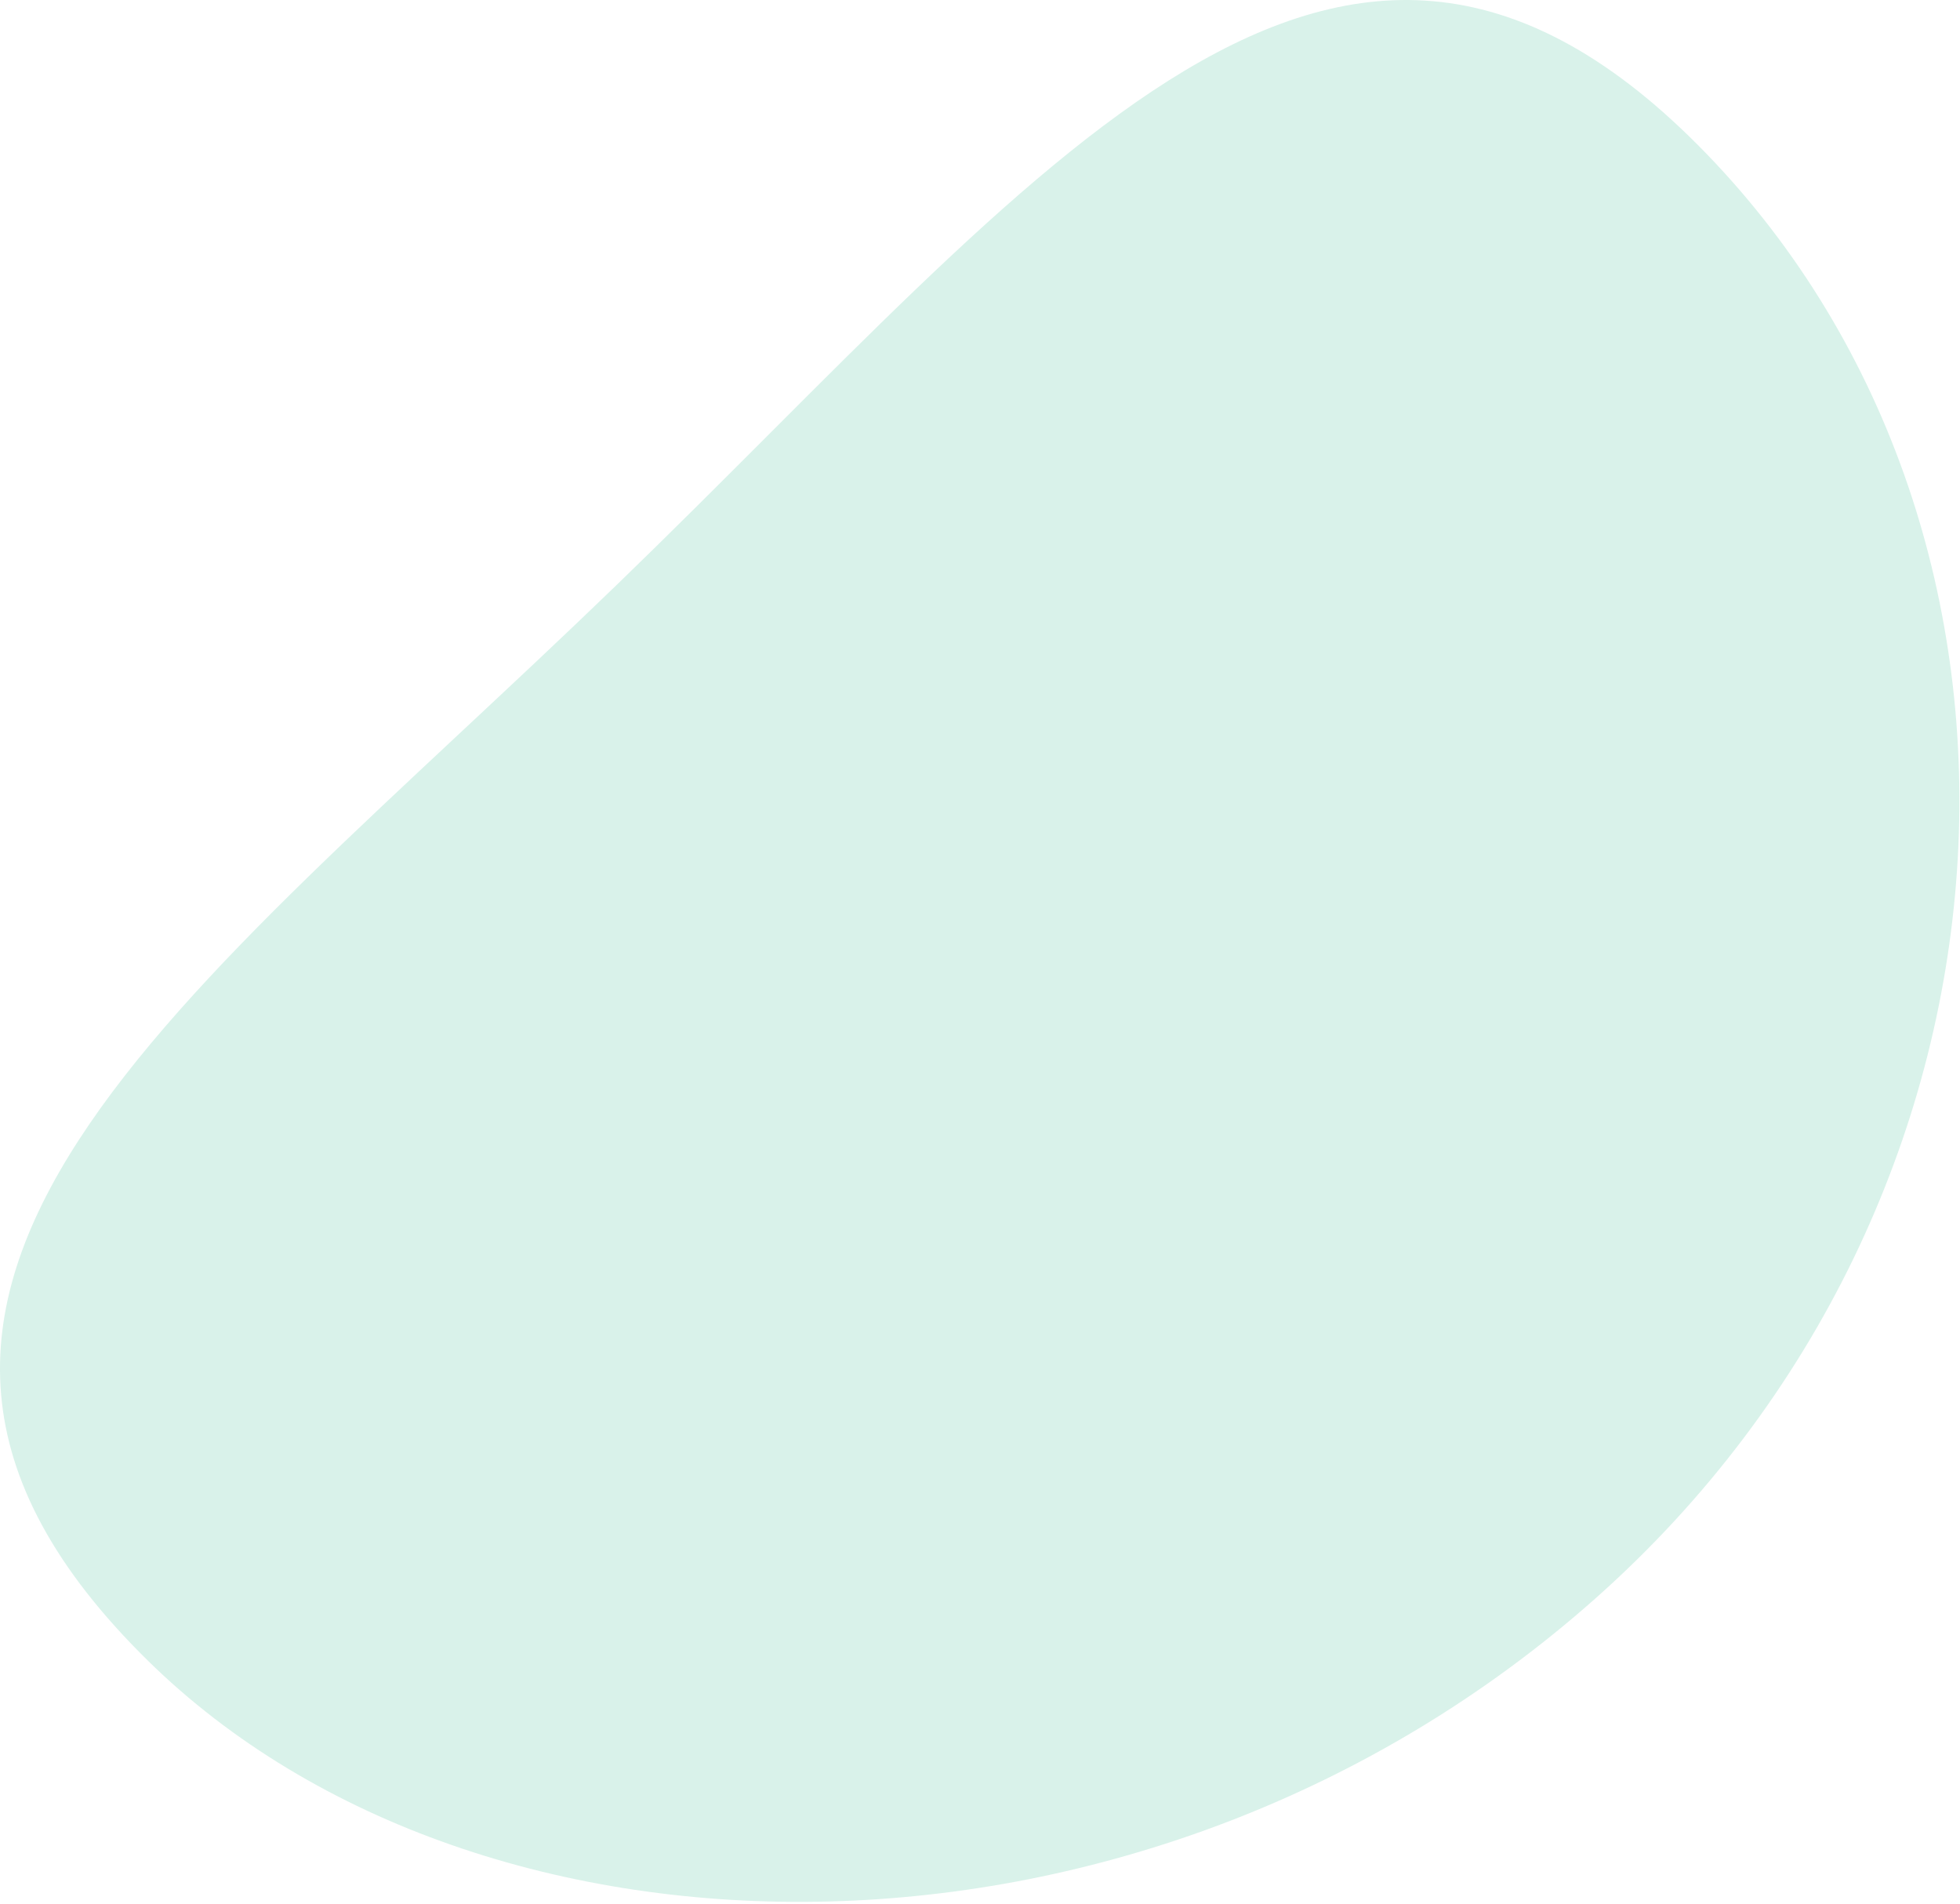
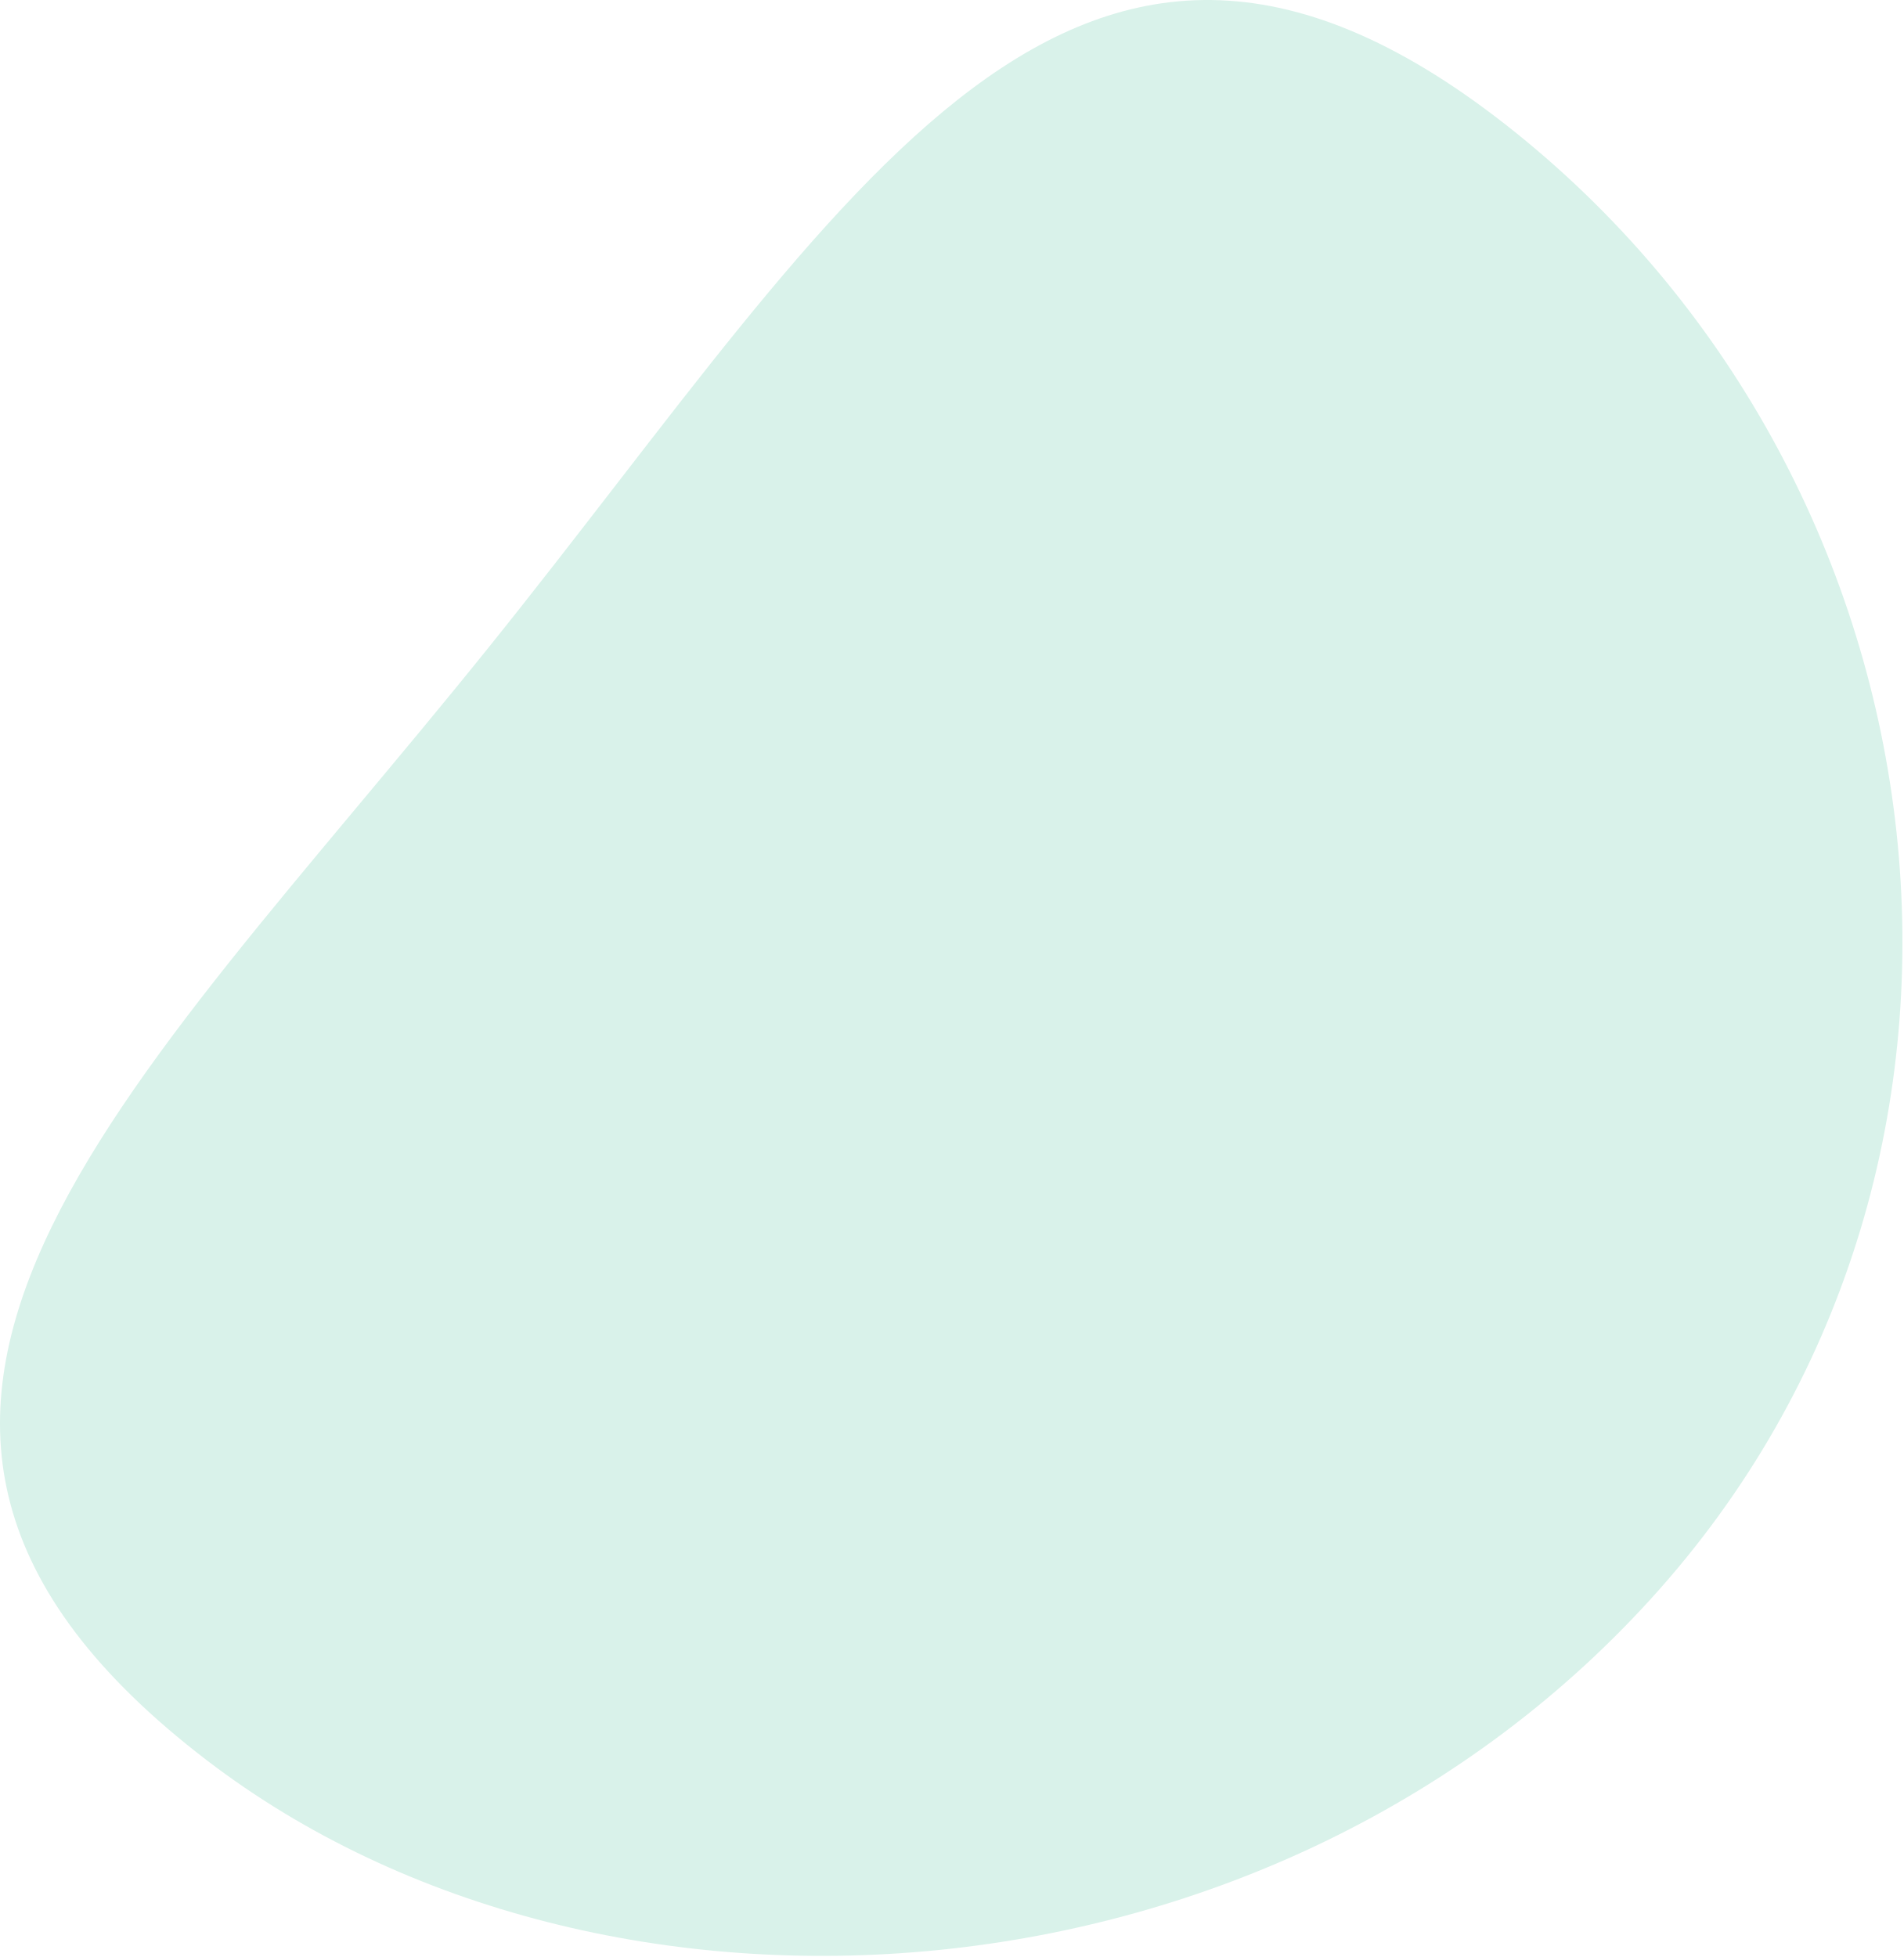
- <svg xmlns="http://www.w3.org/2000/svg" width="100%" height="100%" viewBox="0 0 1371 1331" version="1.1" xml:space="preserve" style="fill-rule:evenodd;clip-rule:evenodd;stroke-linejoin:round;stroke-miterlimit:2;">
-   <path d="M1115.9,1117.9c-313.276,277.987 -779.088,272.44 -1012.25,43.638c-264.79,-259.839 26.523,-461.339 327.367,-752.15c300.844,-290.811 504.985,-568.402 762.817,-301.676c257.831,266.727 235.006,732.499 -77.934,1010.19Z" style="fill:#d9f2ea;" />
+ <svg xmlns="http://www.w3.org/2000/svg" width="100%" height="100%" viewBox="0 0 1559 1603" version="1.1" xml:space="preserve" style="fill-rule:evenodd;clip-rule:evenodd;stroke-linejoin:round;stroke-miterlimit:2;">
+   <path d="M1359.64,1301.23c-313.205,353.984 -866.271,388.624 -1190.25,140.648c-367.922,-281.613 -64.788,-543.875 231.013,-911.814c295.801,-367.94 479.782,-711.819 840.895,-421.505c361.114,290.314 431.208,839.066 118.339,1192.67Z" style="fill:#d9f2ea;" />
</svg>
